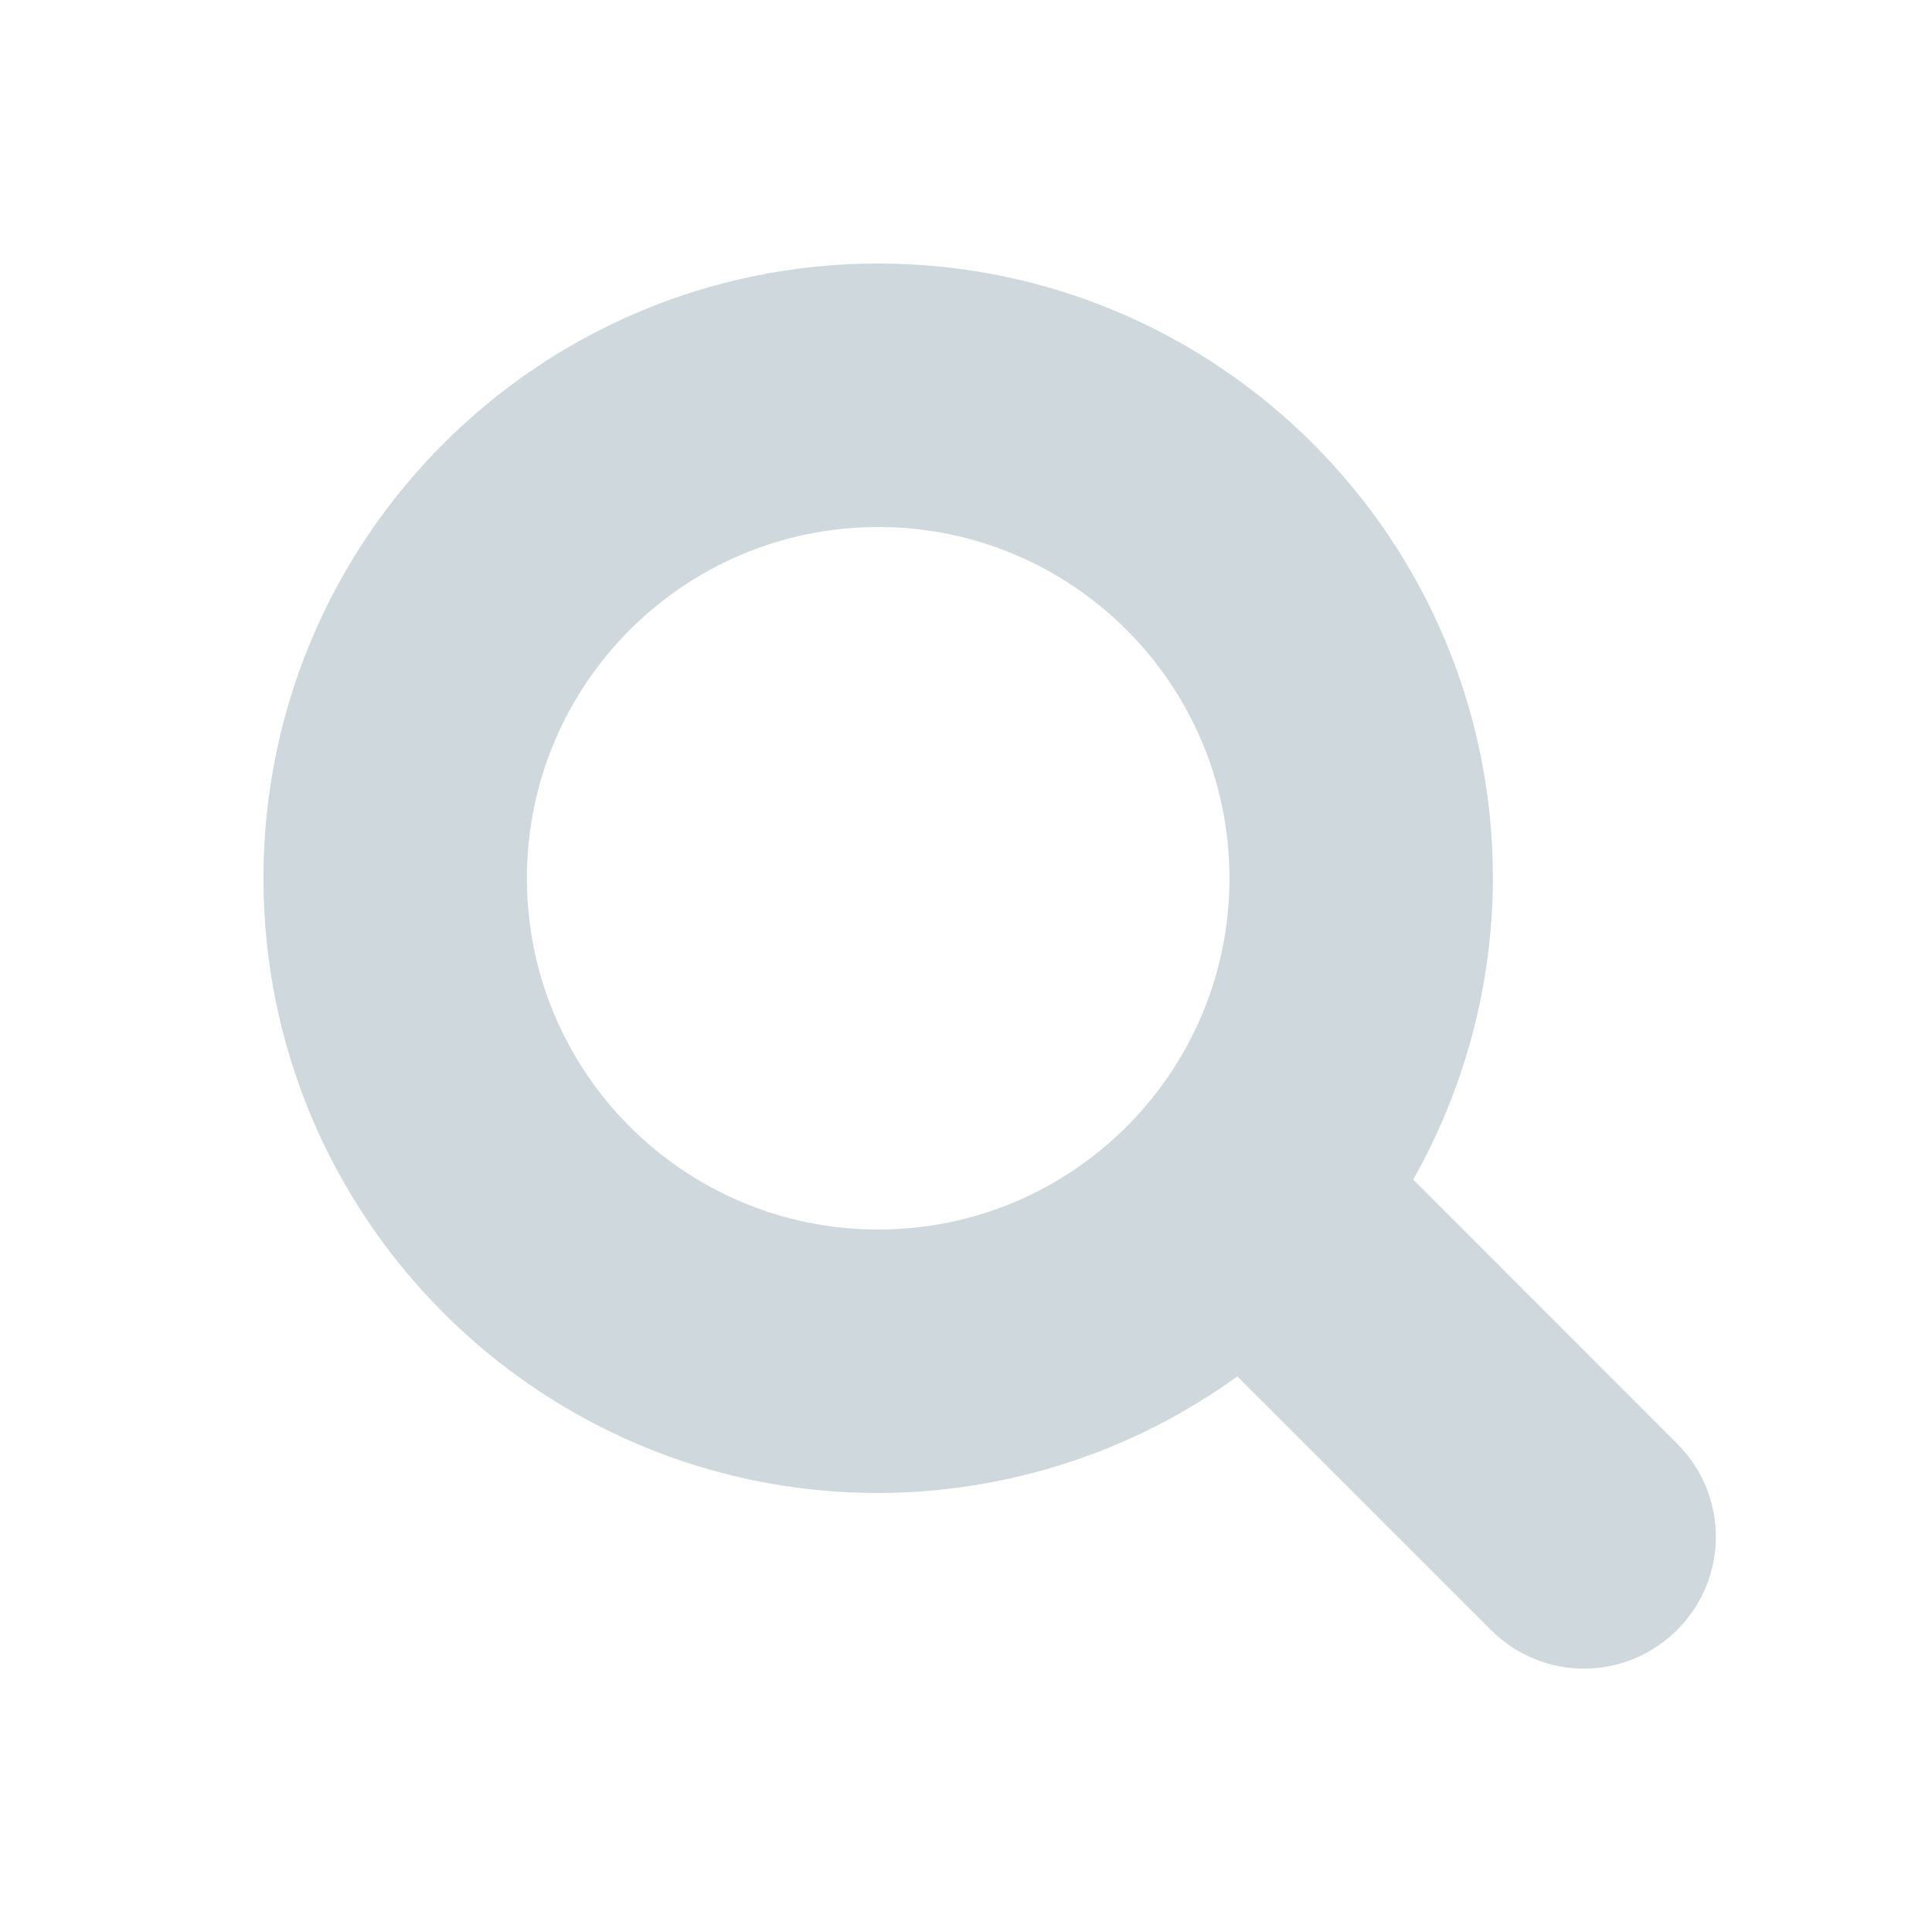
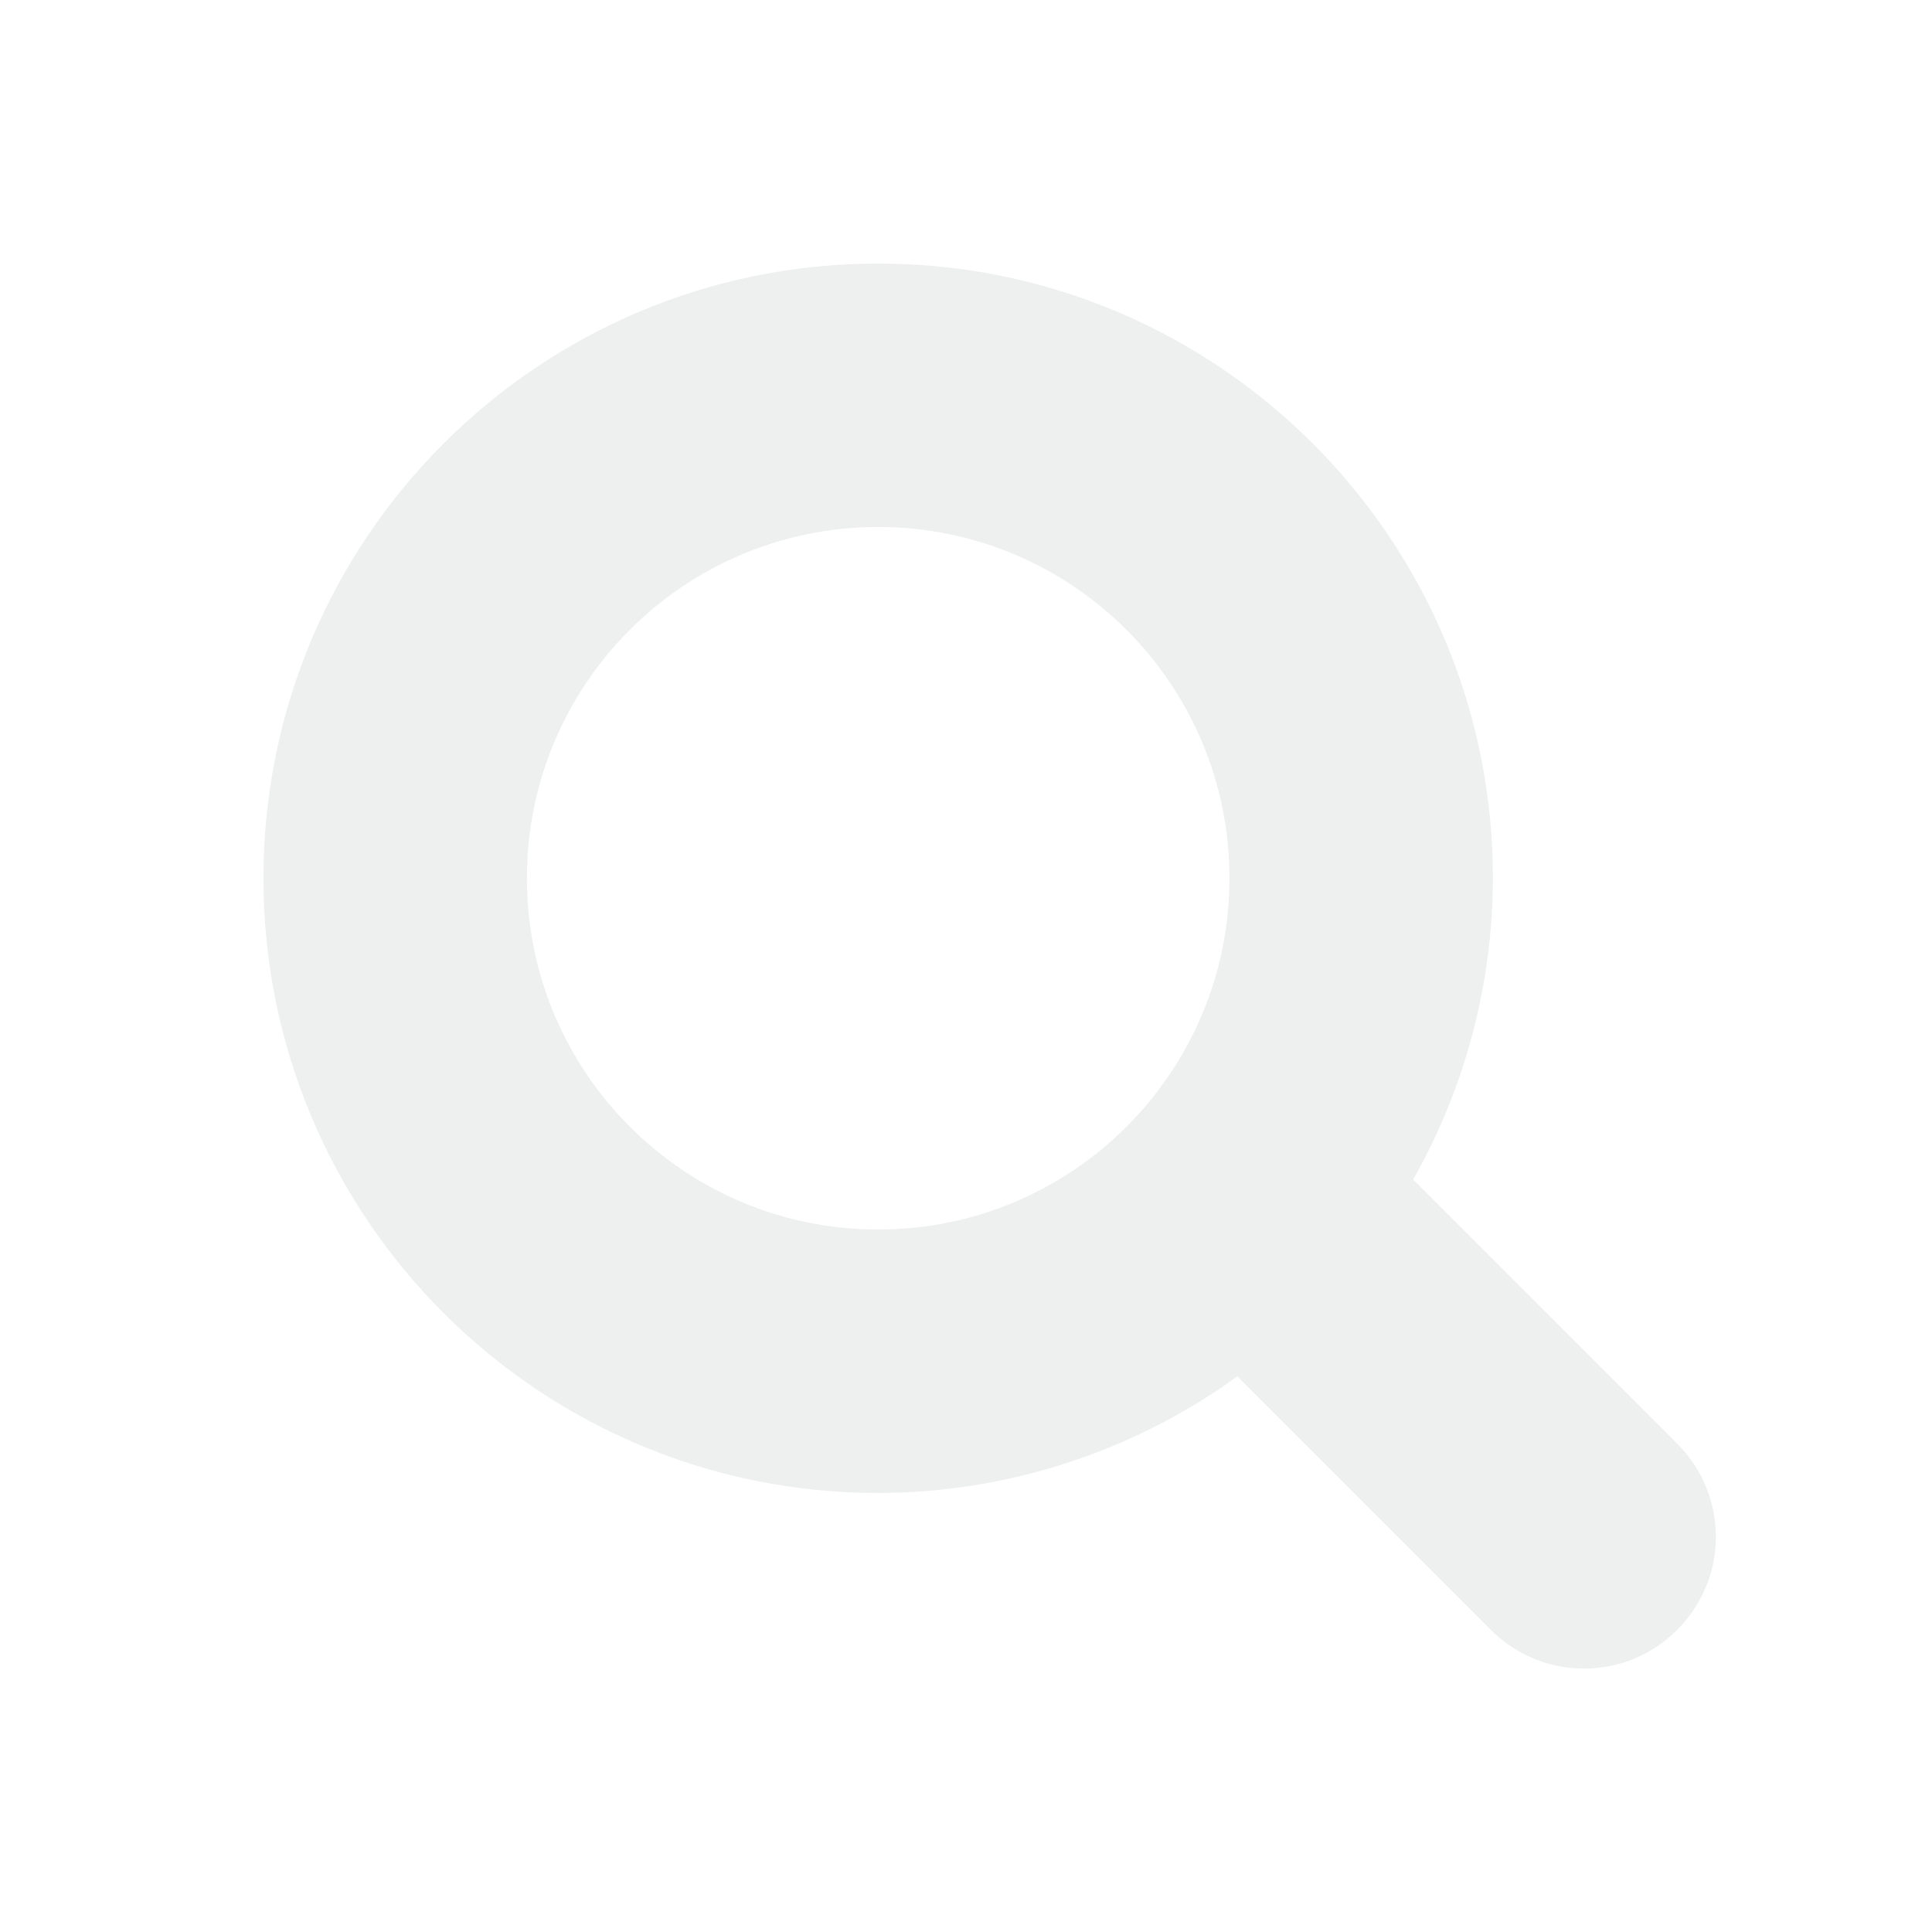
<svg xmlns="http://www.w3.org/2000/svg" xmlns:ns1="http://www.openswatchbook.org/uri/2009/osb" id="svg7384" width="22" height="22" version="1.1" style="enable-background:new">
  <defs id="defs7386">
    <linearGradient id="linearGradient5606" ns1:paint="solid">
      <stop id="stop5608" offset="0" style="stop-color:#000000;stop-opacity:1" />
    </linearGradient>
  </defs>
  <g id="nepomuk">
    <rect id="rect4150" width="22" height="22" x="0" y="0" style="opacity:0;fill:#000000;fill-opacity:1;stroke:none;stroke-opacity:1" />
-     <path id="path4142" d="m 10,3.001 a 7,7 0 0 0 -7,7 7,7 0 0 0 7,7 7,7 0 0 0 4.09,-1.328 l 2.887,2.887 c 0.588,0.588 1.533,0.588 2.121,0 0.588,-0.588 0.588,-1.533 0,-2.121 L 16.092,13.432 A 7,7 0 0 0 17,10.001 a 7,7 0 0 0 -7,-7 z m 0,3 a 4,4 0 0 1 4,4 4,4 0 0 1 -4,4 4,4 0 0 1 -4,-4 4,4 0 0 1 4,-4 z" style="opacity:1;fill:#cfd8dc;fill-opacity:1;stroke:none;stroke-opacity:1" />
+     <path id="path4142" d="m 10,3.001 a 7,7 0 0 0 -7,7 7,7 0 0 0 7,7 7,7 0 0 0 4.09,-1.328 l 2.887,2.887 c 0.588,0.588 1.533,0.588 2.121,0 0.588,-0.588 0.588,-1.533 0,-2.121 L 16.092,13.432 A 7,7 0 0 0 17,10.001 a 7,7 0 0 0 -7,-7 z m 0,3 a 4,4 0 0 1 4,4 4,4 0 0 1 -4,4 4,4 0 0 1 -4,-4 4,4 0 0 1 4,-4 z" style="opacity:1;fill:#eeefef;fill-opacity:1;stroke:none;stroke-opacity:1" />
  </g>
</svg>
